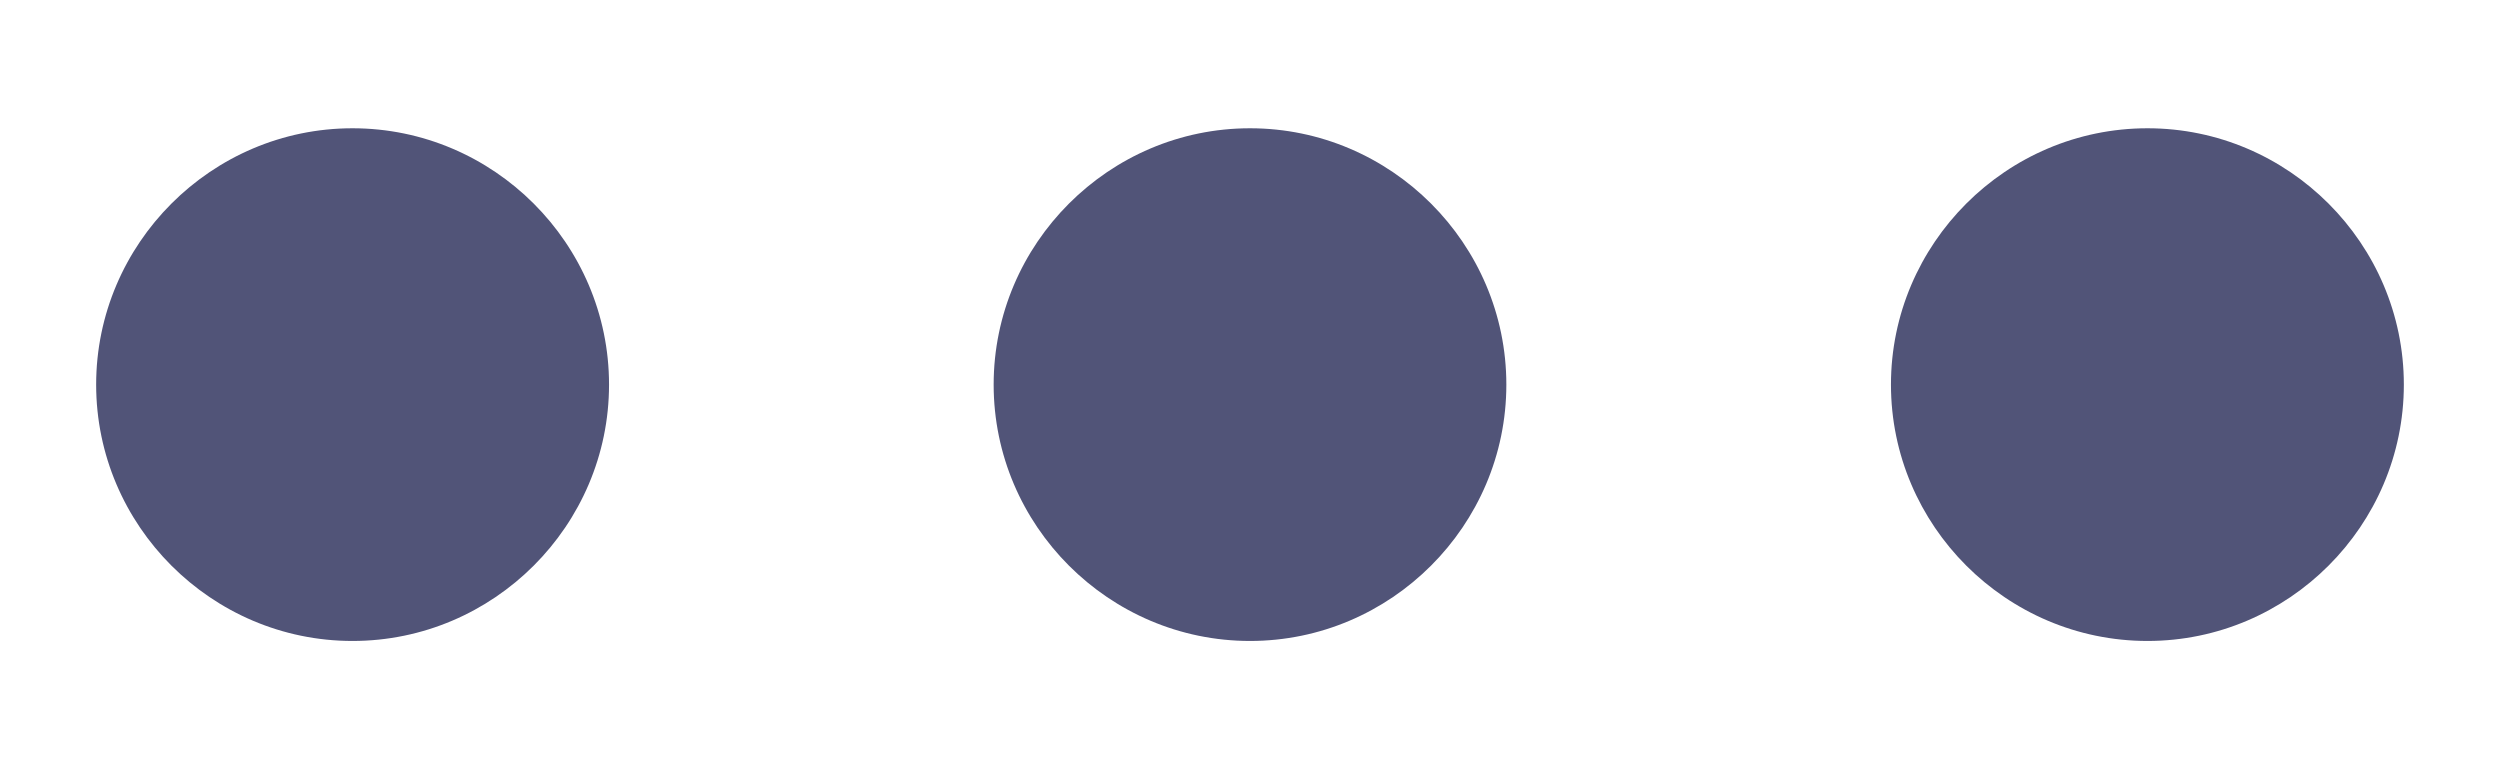
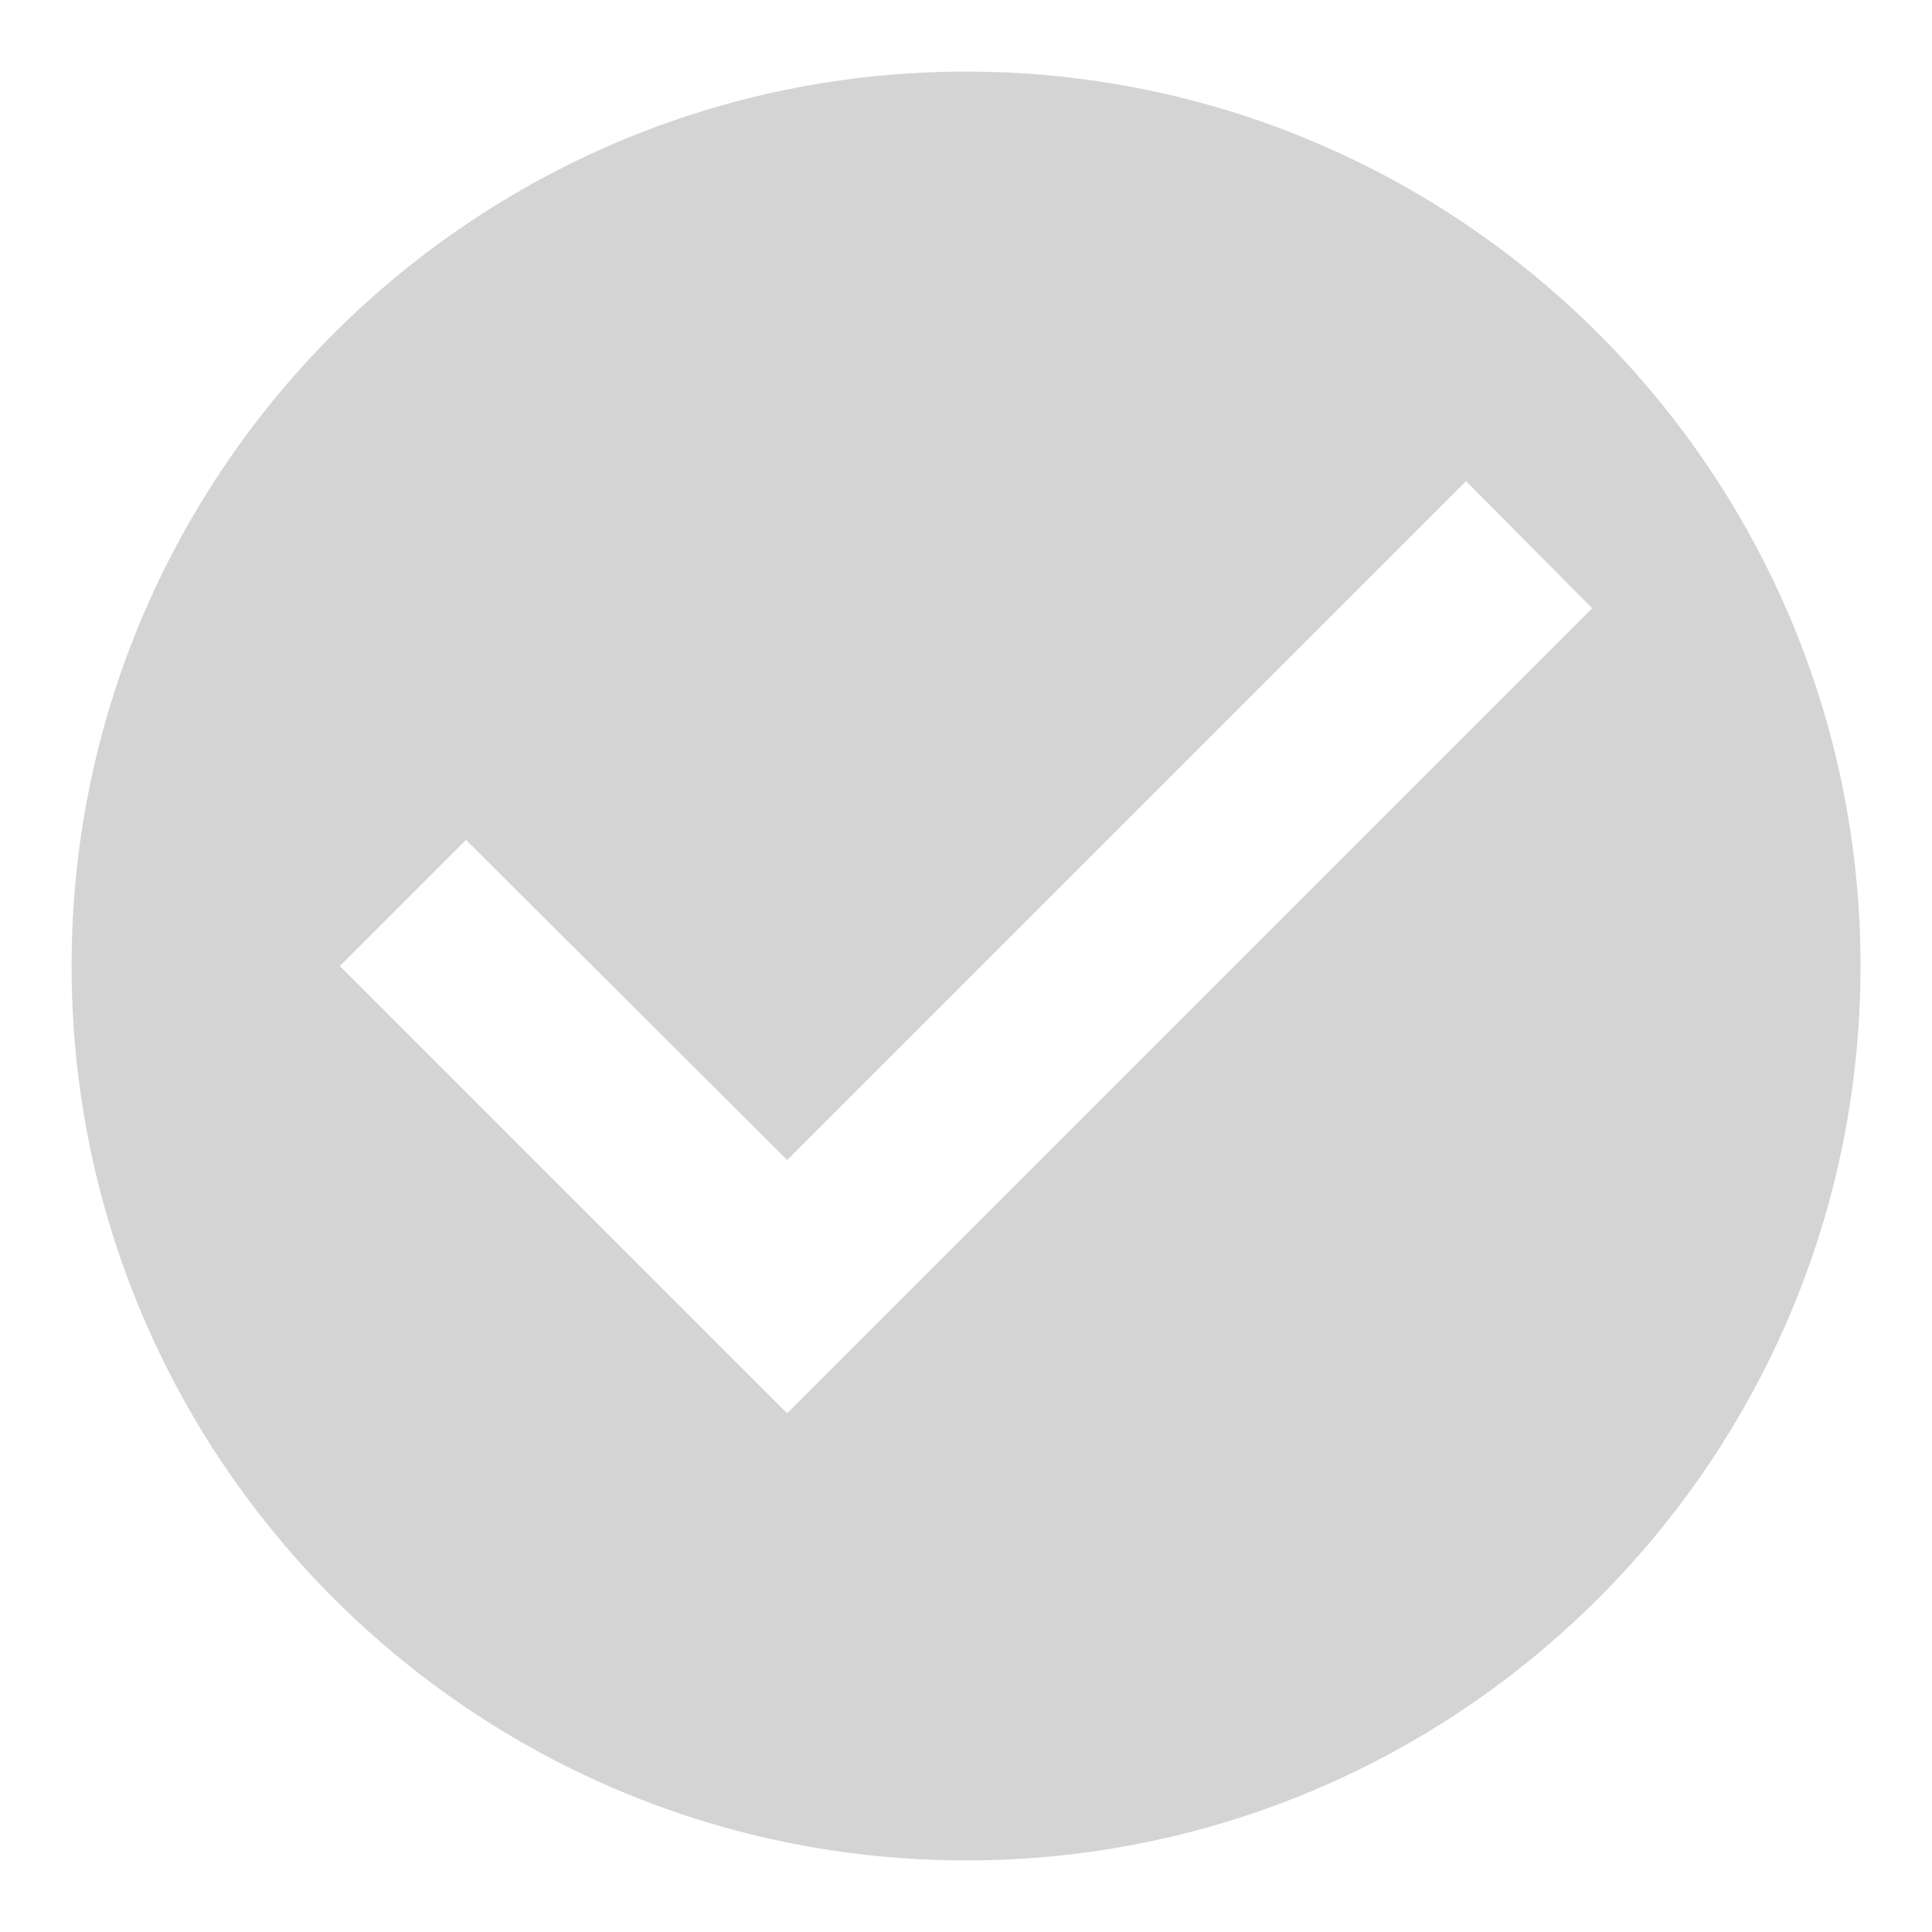
- <svg xmlns="http://www.w3.org/2000/svg" width="13" height="4" viewBox="0 0 13 4" fill="none">
-   <path d="M1.833 0.667C1.1 0.667 0.5 1.267 0.5 2C0.5 2.733 1.1 3.333 1.833 3.333C2.567 3.333 3.167 2.733 3.167 2C3.167 1.267 2.567 0.667 1.833 0.667ZM11.167 0.667C10.433 0.667 9.833 1.267 9.833 2C9.833 2.733 10.433 3.333 11.167 3.333C11.9 3.333 12.5 2.733 12.5 2C12.5 1.267 11.9 0.667 11.167 0.667ZM6.5 0.667C5.767 0.667 5.167 1.267 5.167 2C5.167 2.733 5.767 3.333 6.5 3.333C7.233 3.333 7.833 2.733 7.833 2C7.833 1.267 7.233 0.667 6.5 0.667Z" fill="#515478" />
+ <svg xmlns="http://www.w3.org/2000/svg" width="18" height="18" viewBox="0 0 18 18" fill="none">
+   <path d="M9 0.667C4.4 0.667 0.667 4.4 0.667 9C0.667 13.6 4.4 17.333 9 17.333C13.6 17.333 17.334 13.6 17.334 9C17.334 4.4 13.6 0.667 9 0.667ZM7.334 13.167L3.167 9L4.342 7.825L7.334 10.808L13.659 4.483L14.834 5.667L7.334 13.167Z" fill="#D4D4D4" />
</svg>
